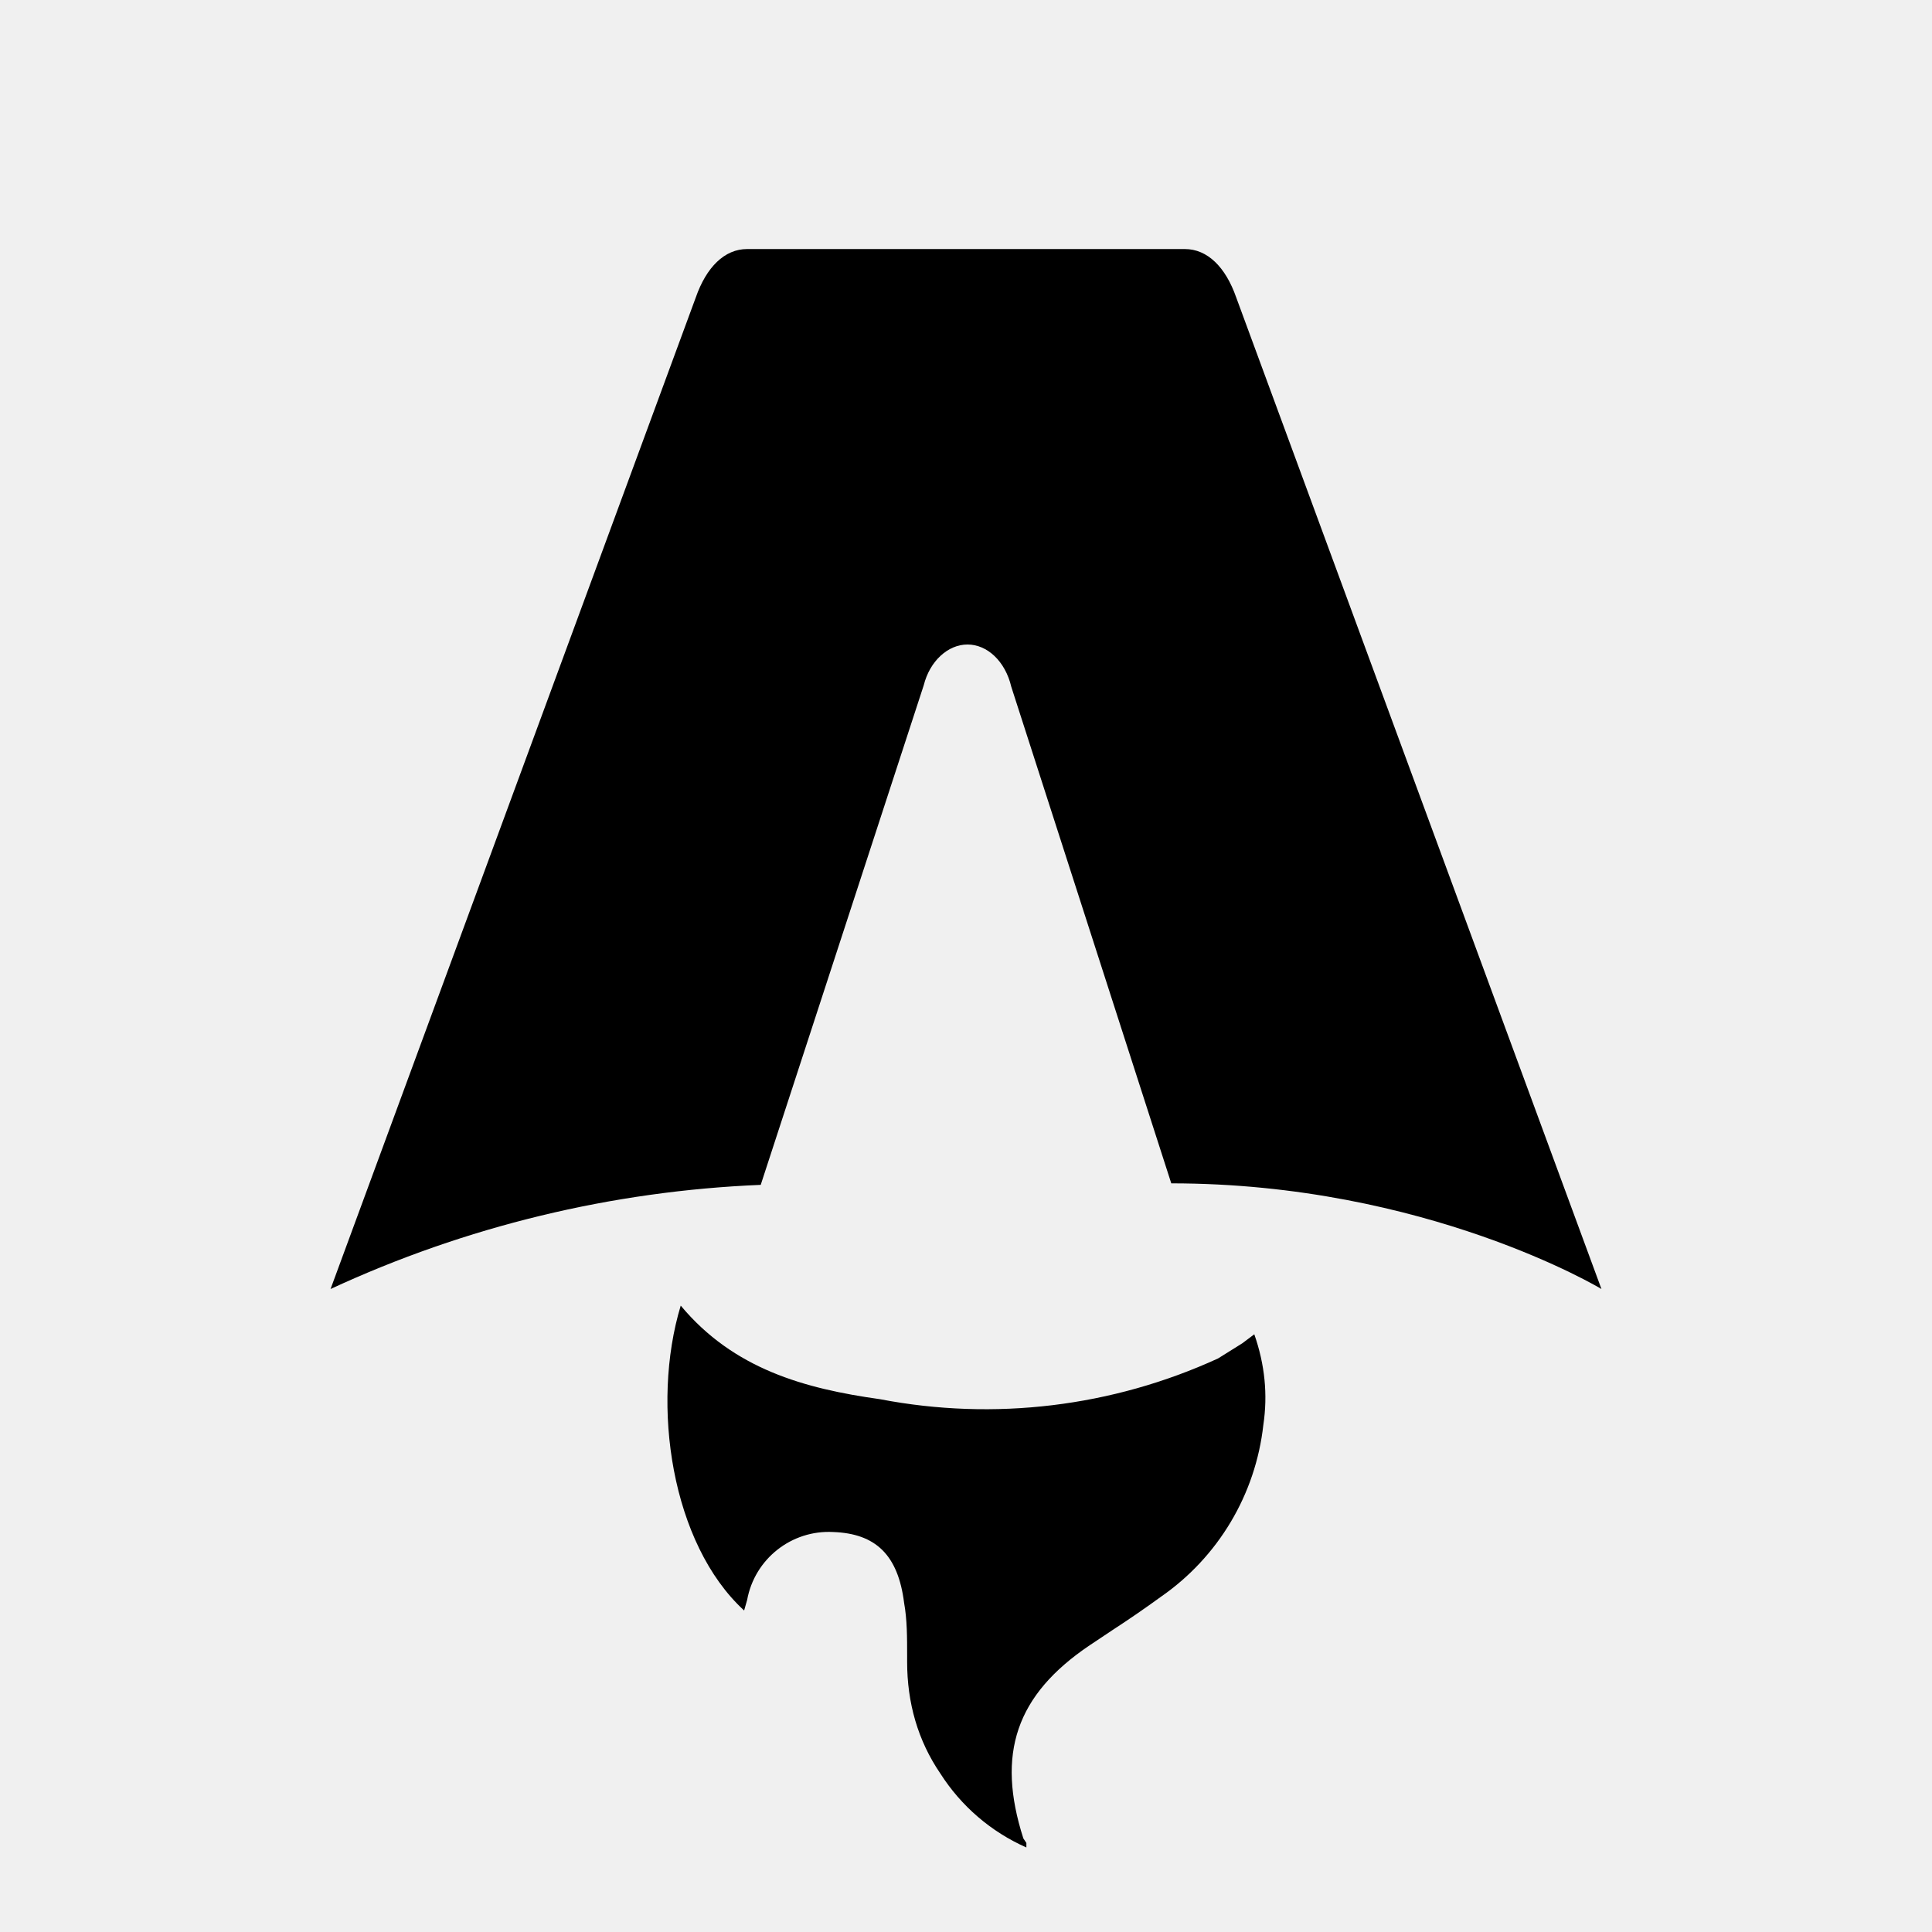
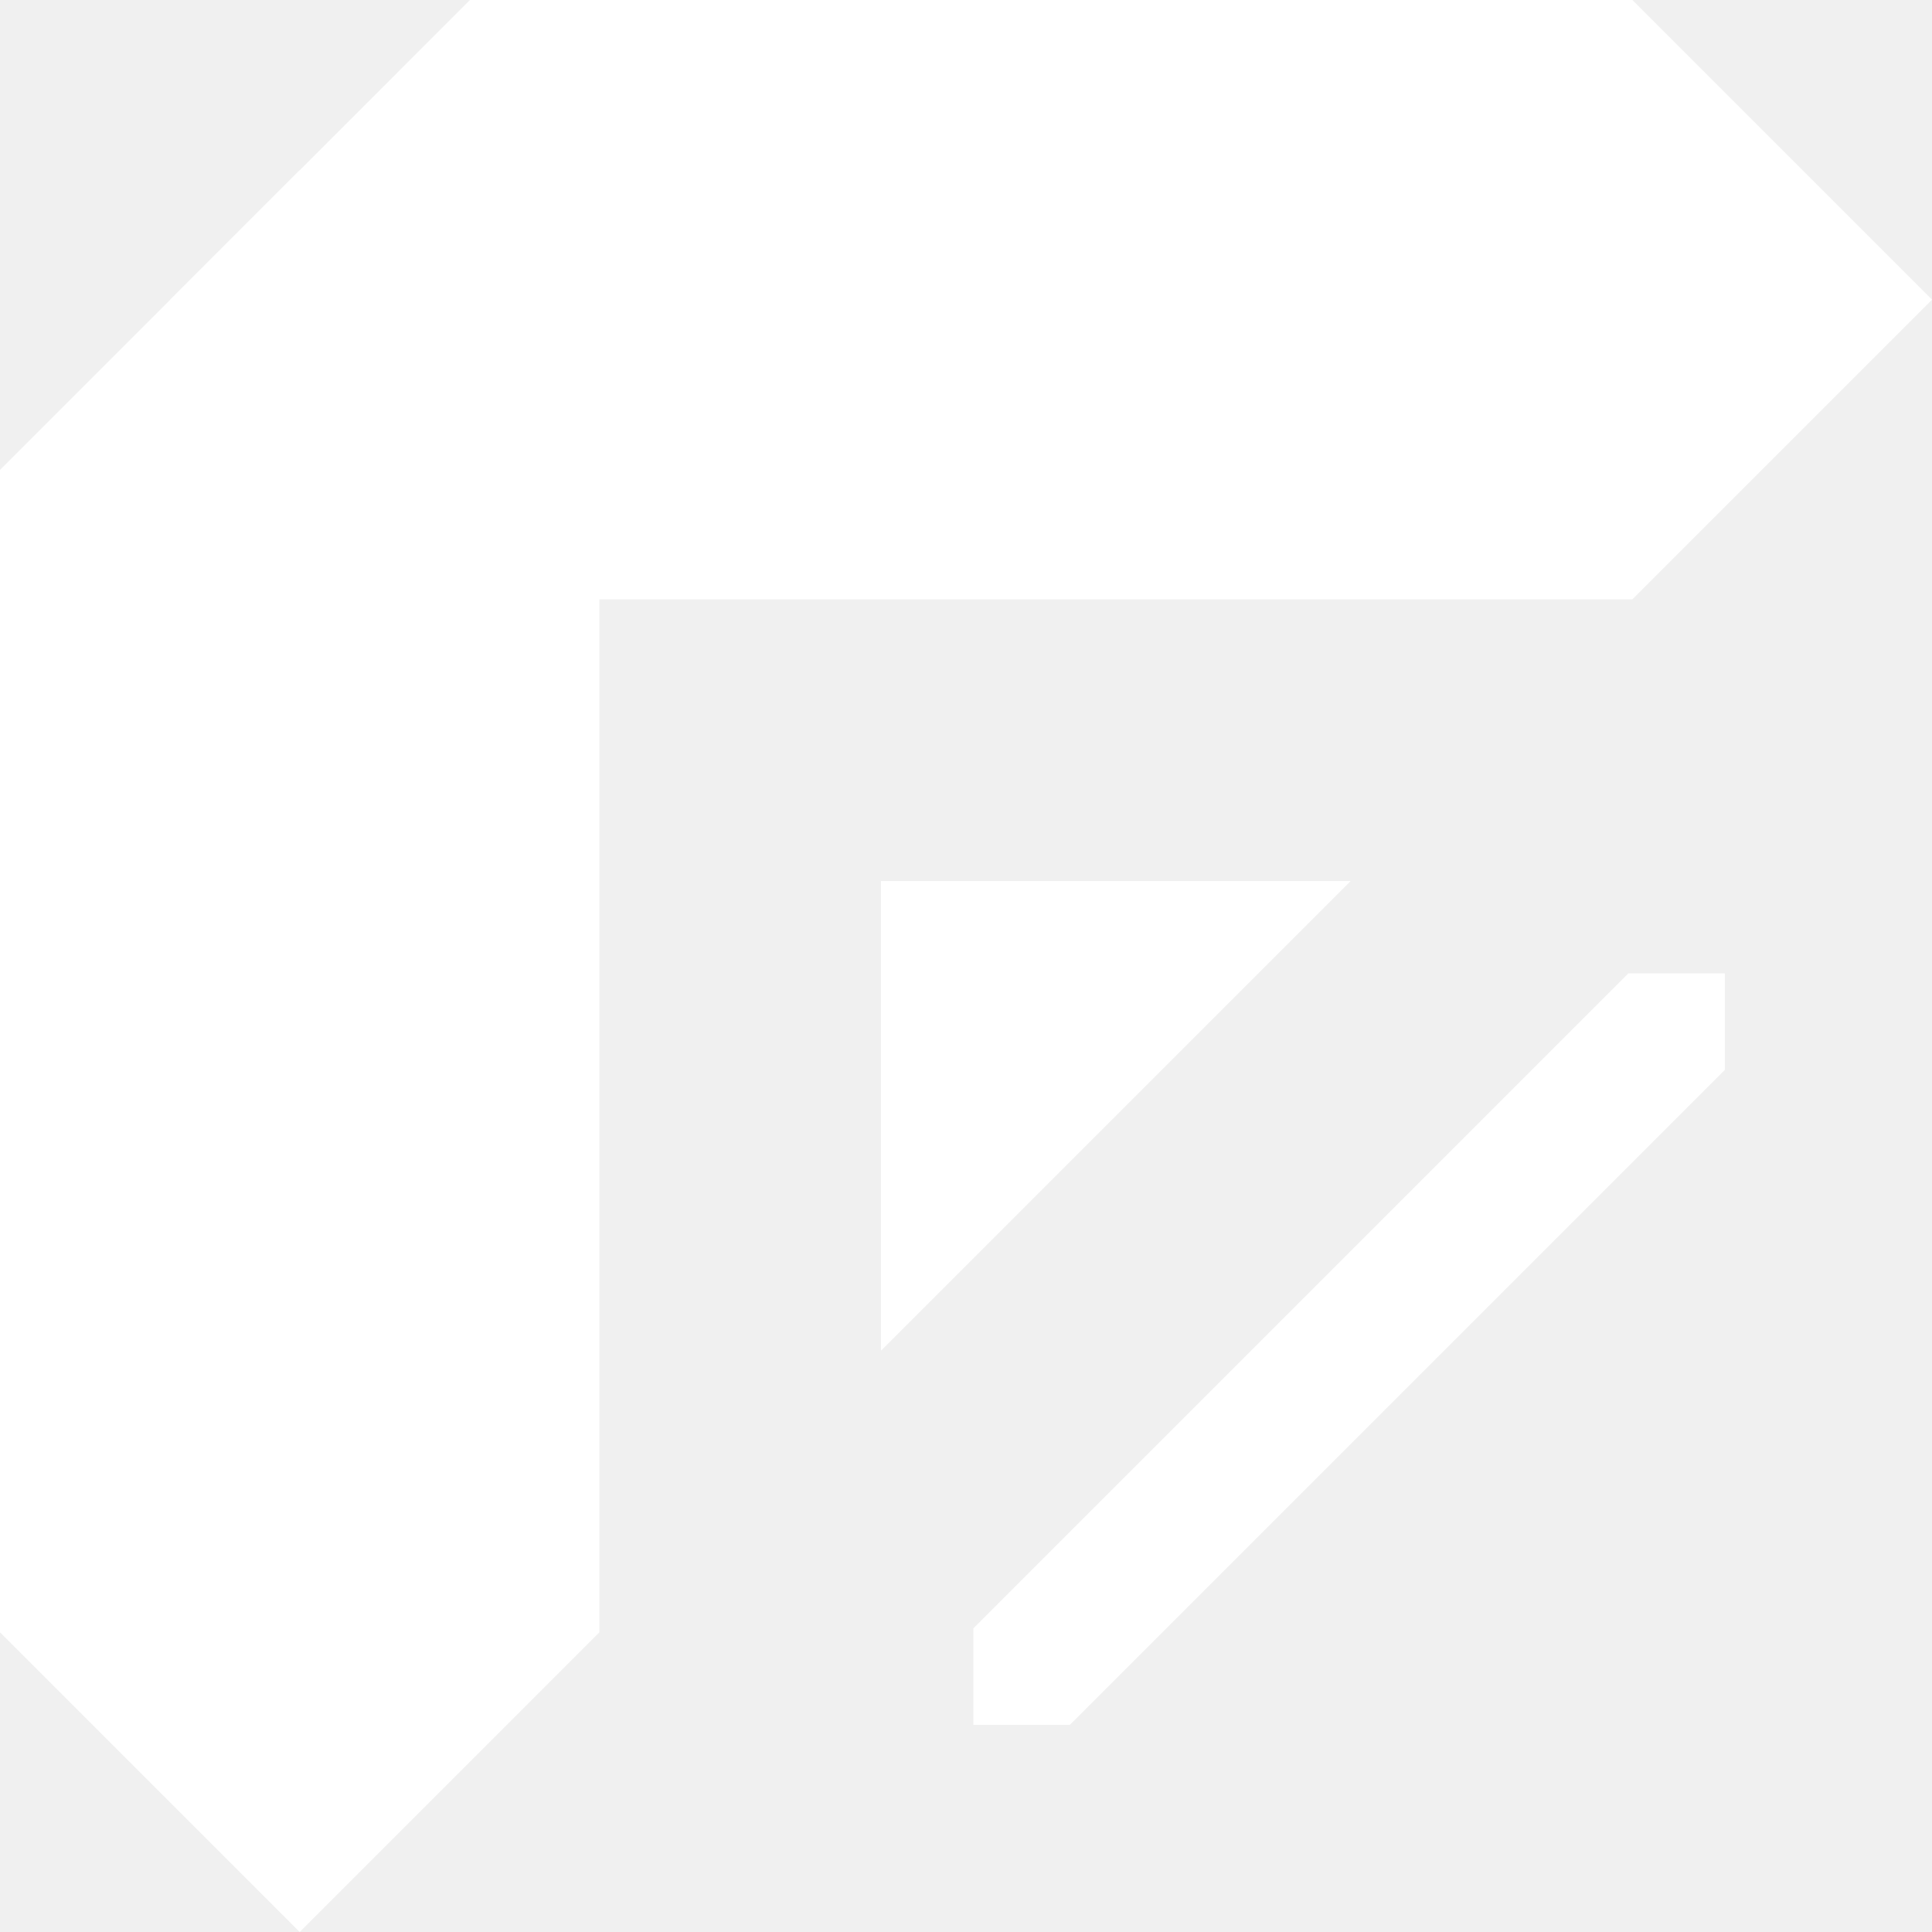
- <svg xmlns="http://www.w3.org/2000/svg" fill="none" viewBox="0 0 128 128">
-   <path d="M50.4 78.5a75.1 75.1 0 0 0-28.5 6.9l24.2-65.7c.7-2 1.9-3.2 3.4-3.2h29c1.5 0 2.7 1.2 3.4 3.2l24.2 65.7s-11.6-7-28.5-7L67 45.5c-.4-1.7-1.6-2.8-2.9-2.8-1.3 0-2.5 1.1-2.9 2.7L50.4 78.5Zm-1.1 28.2Zm-4.2-20.2c-2 6.6-.6 15.8 4.2 20.2a17.5 17.5 0 0 1 .2-.7 5.5 5.5 0 0 1 5.7-4.5c2.8.1 4.3 1.5 4.7 4.7.2 1.1.2 2.3.2 3.5v.4c0 2.7.7 5.2 2.2 7.4a13 13 0 0 0 5.7 4.9v-.3l-.2-.3c-1.8-5.6-.5-9.5 4.4-12.8l1.5-1a73 73 0 0 0 3.2-2.2 16 16 0 0 0 6.8-11.4c.3-2 .1-4-.6-6l-.8.6-1.6 1a37 37 0 0 1-22.4 2.7c-5-.7-9.7-2-13.2-6.2Z" />
-   <style>
-         path { fill: #000; }
-         @media (prefers-color-scheme: dark) {
-             path { fill: #FFF; }
-         }
-     </style>
+ <svg xmlns="http://www.w3.org/2000/svg" width="100%" height="100%" viewBox="0 0 1024 1024" version="1.1" xml:space="preserve" style="fill-rule:evenodd;clip-rule:evenodd;stroke-linejoin:round;stroke-miterlimit:2;">
+   <g transform="matrix(1,0,0,1,-1074.48,-7905.54)">
+     <g id="Kyanoxia-Shape-SVG" transform="matrix(1,0,0,1,1074.48,7905.54)">
+       <rect x="0" y="0" width="1024" height="1024" style="fill:none;" />
+       <clipPath id="_clip1">
+         <rect x="0" y="0" width="1024" height="1024" />
+       </clipPath>
+       <g clip-path="url(#_clip1)">
+         <g transform="matrix(3.8446,0,0,3.8446,-1833.87,-1444.21)">
+           <g transform="matrix(1.3833e-18,0.898929,-0.237181,-4.37776e-19,1853.92,-43.2916)">
+             <path d="M557.96,4856.56L557.96,5532.19L512,5706.37L466.04,5532.19L466.04,4856.56L512,4682.37L557.96,4856.56Z" style="fill:white;" />
+           </g>
+           <g transform="matrix(0.898929,0,0,0.237181,58.0622,-711.449)">
+             <path d="M557.96,4856.56L557.96,5532.19L512,5706.37L466.04,5532.19L466.04,4856.56L512,4682.37L557.96,4856.56Z" style="fill:white;" />
+           </g>
+           <g transform="matrix(0.144738,0.144738,-0.101169,0.101169,1114.39,-37.9812)">
+             <path d="M557.96,4748.13L557.96,5640.62L512,5706.37L466.04,5640.62L466.04,4748.13L512,4682.37L557.96,4748.13Z" style="fill:white;" />
+           </g>
+           <g transform="matrix(0.718865,-0.718865,0.359433,0.359433,-1685.42,-919.829)">
+             <path d="M602.992,5148.12L648.025,5238.19L557.96,5238.19L602.992,5148.12Z" style="fill:white;" />
+           </g>
+         </g>
+       </g>
+     </g>
+   </g>
</svg>
